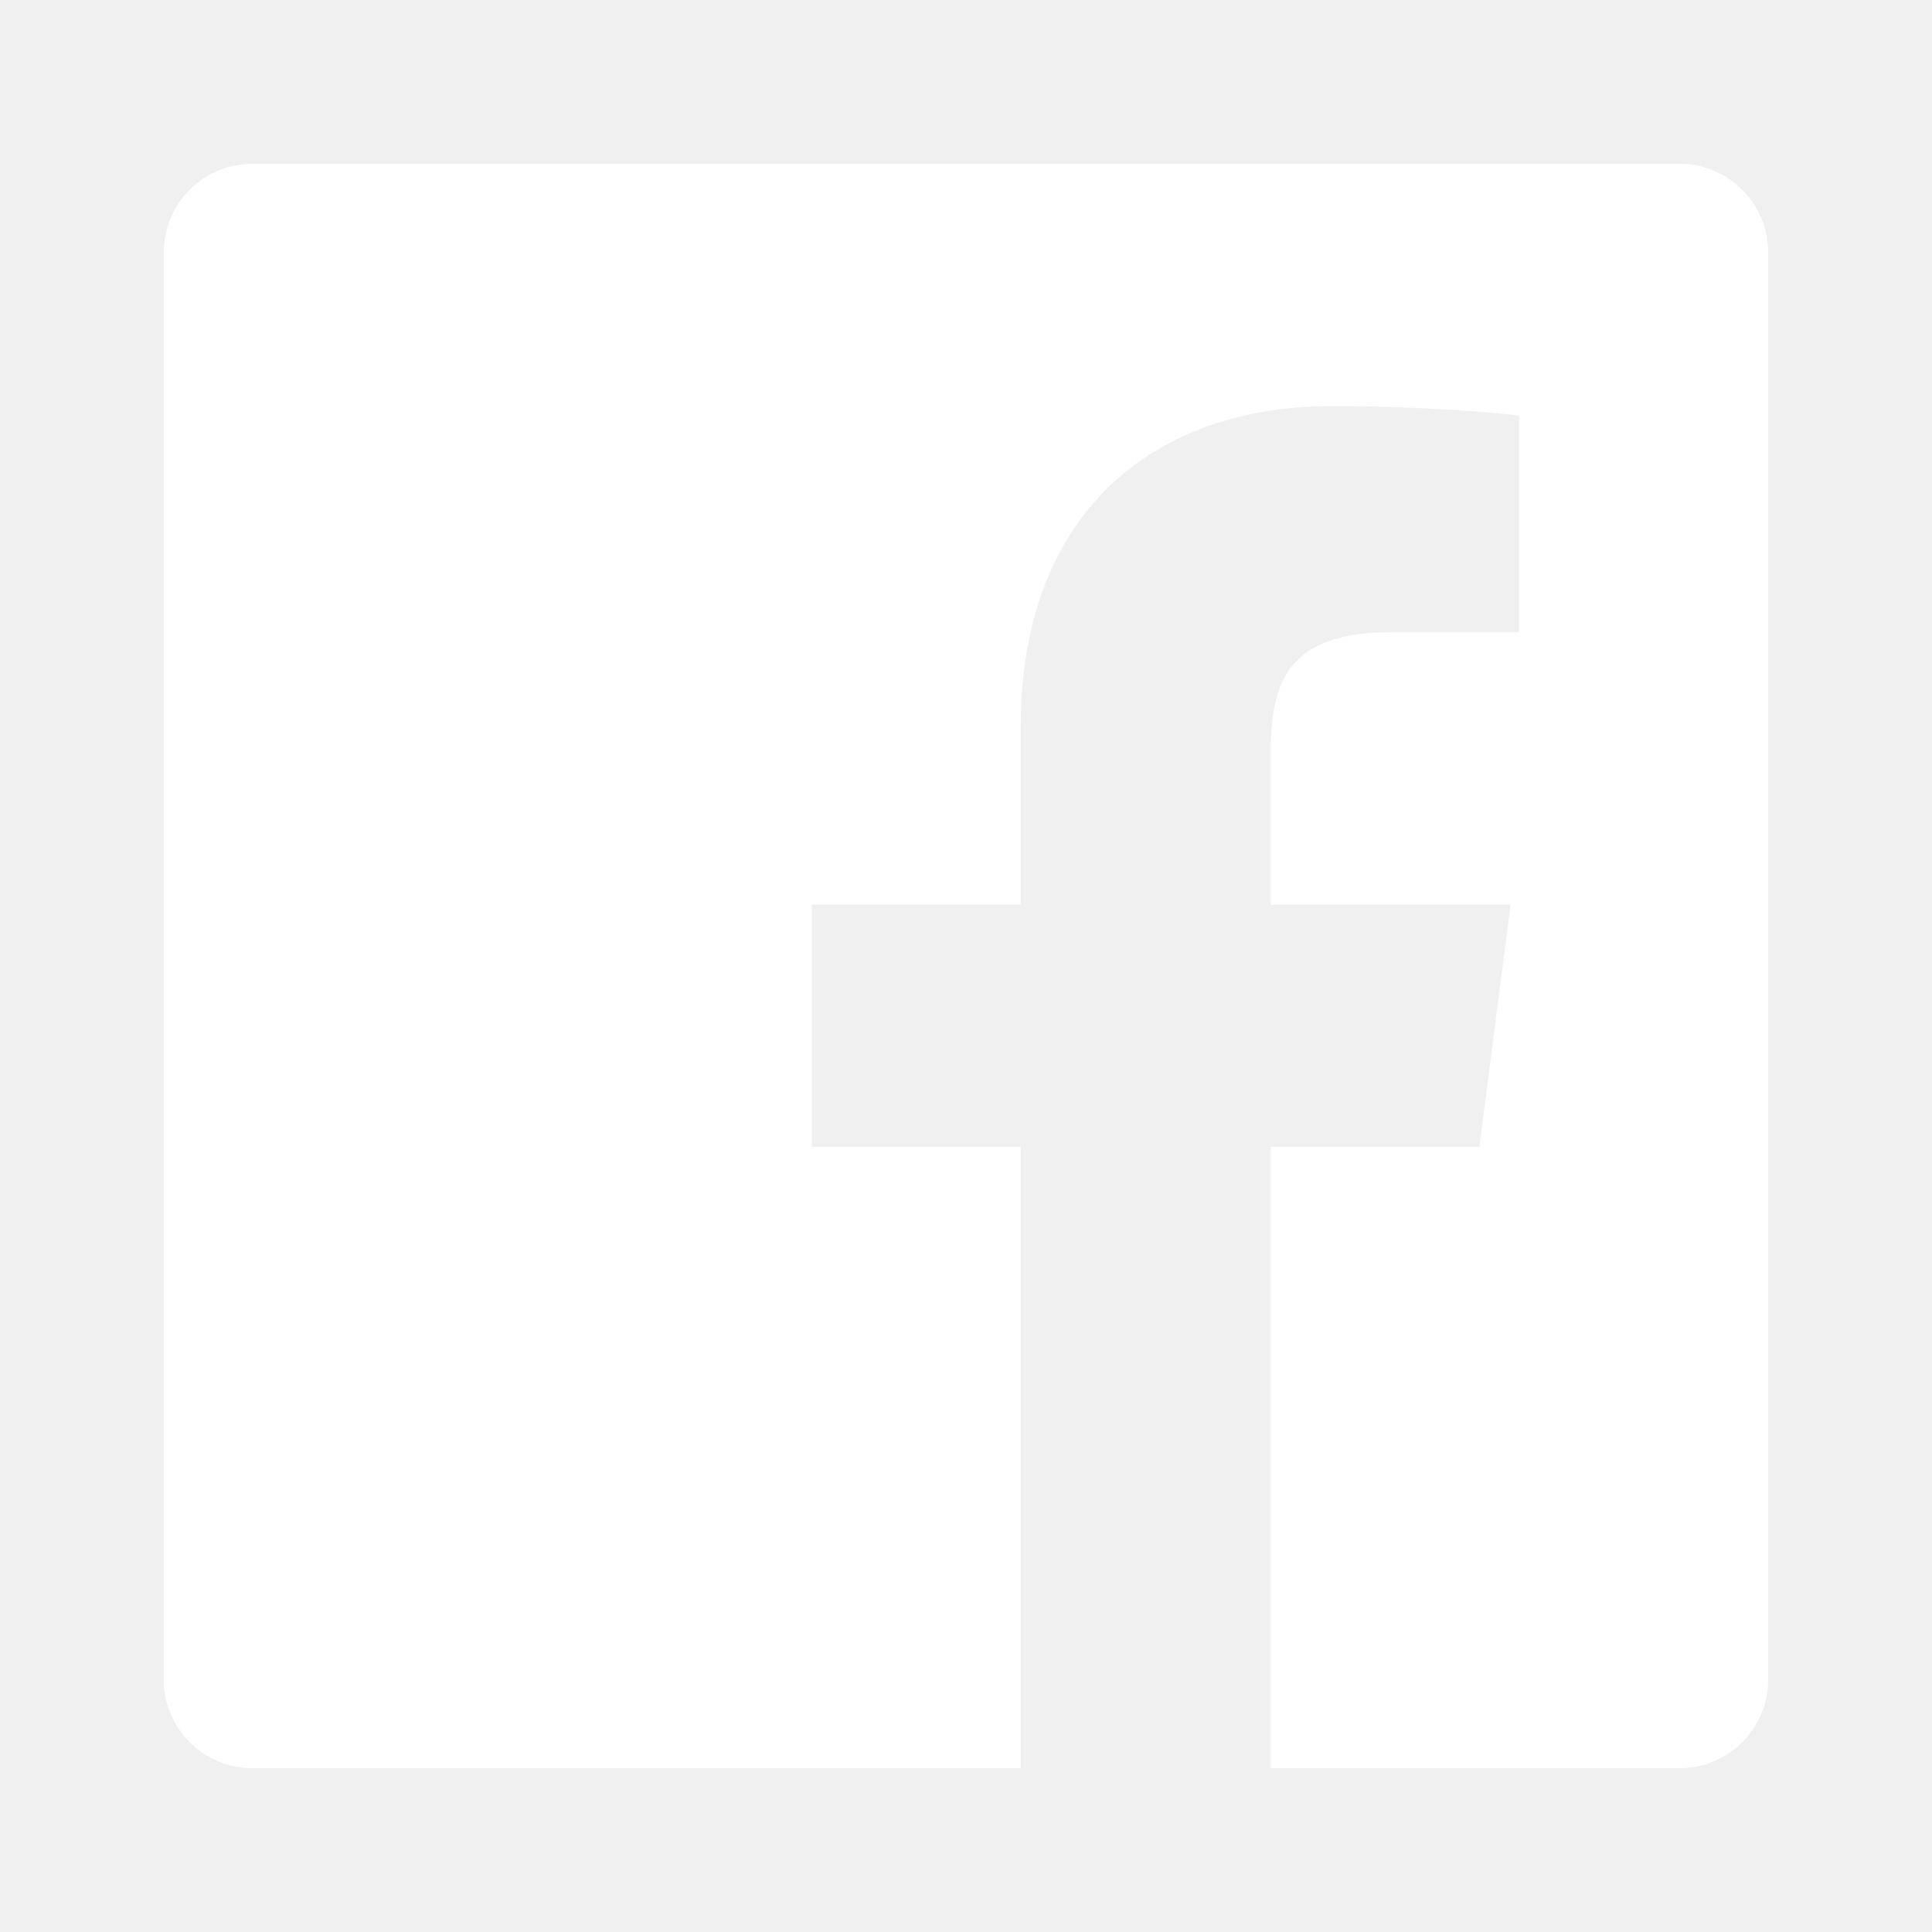
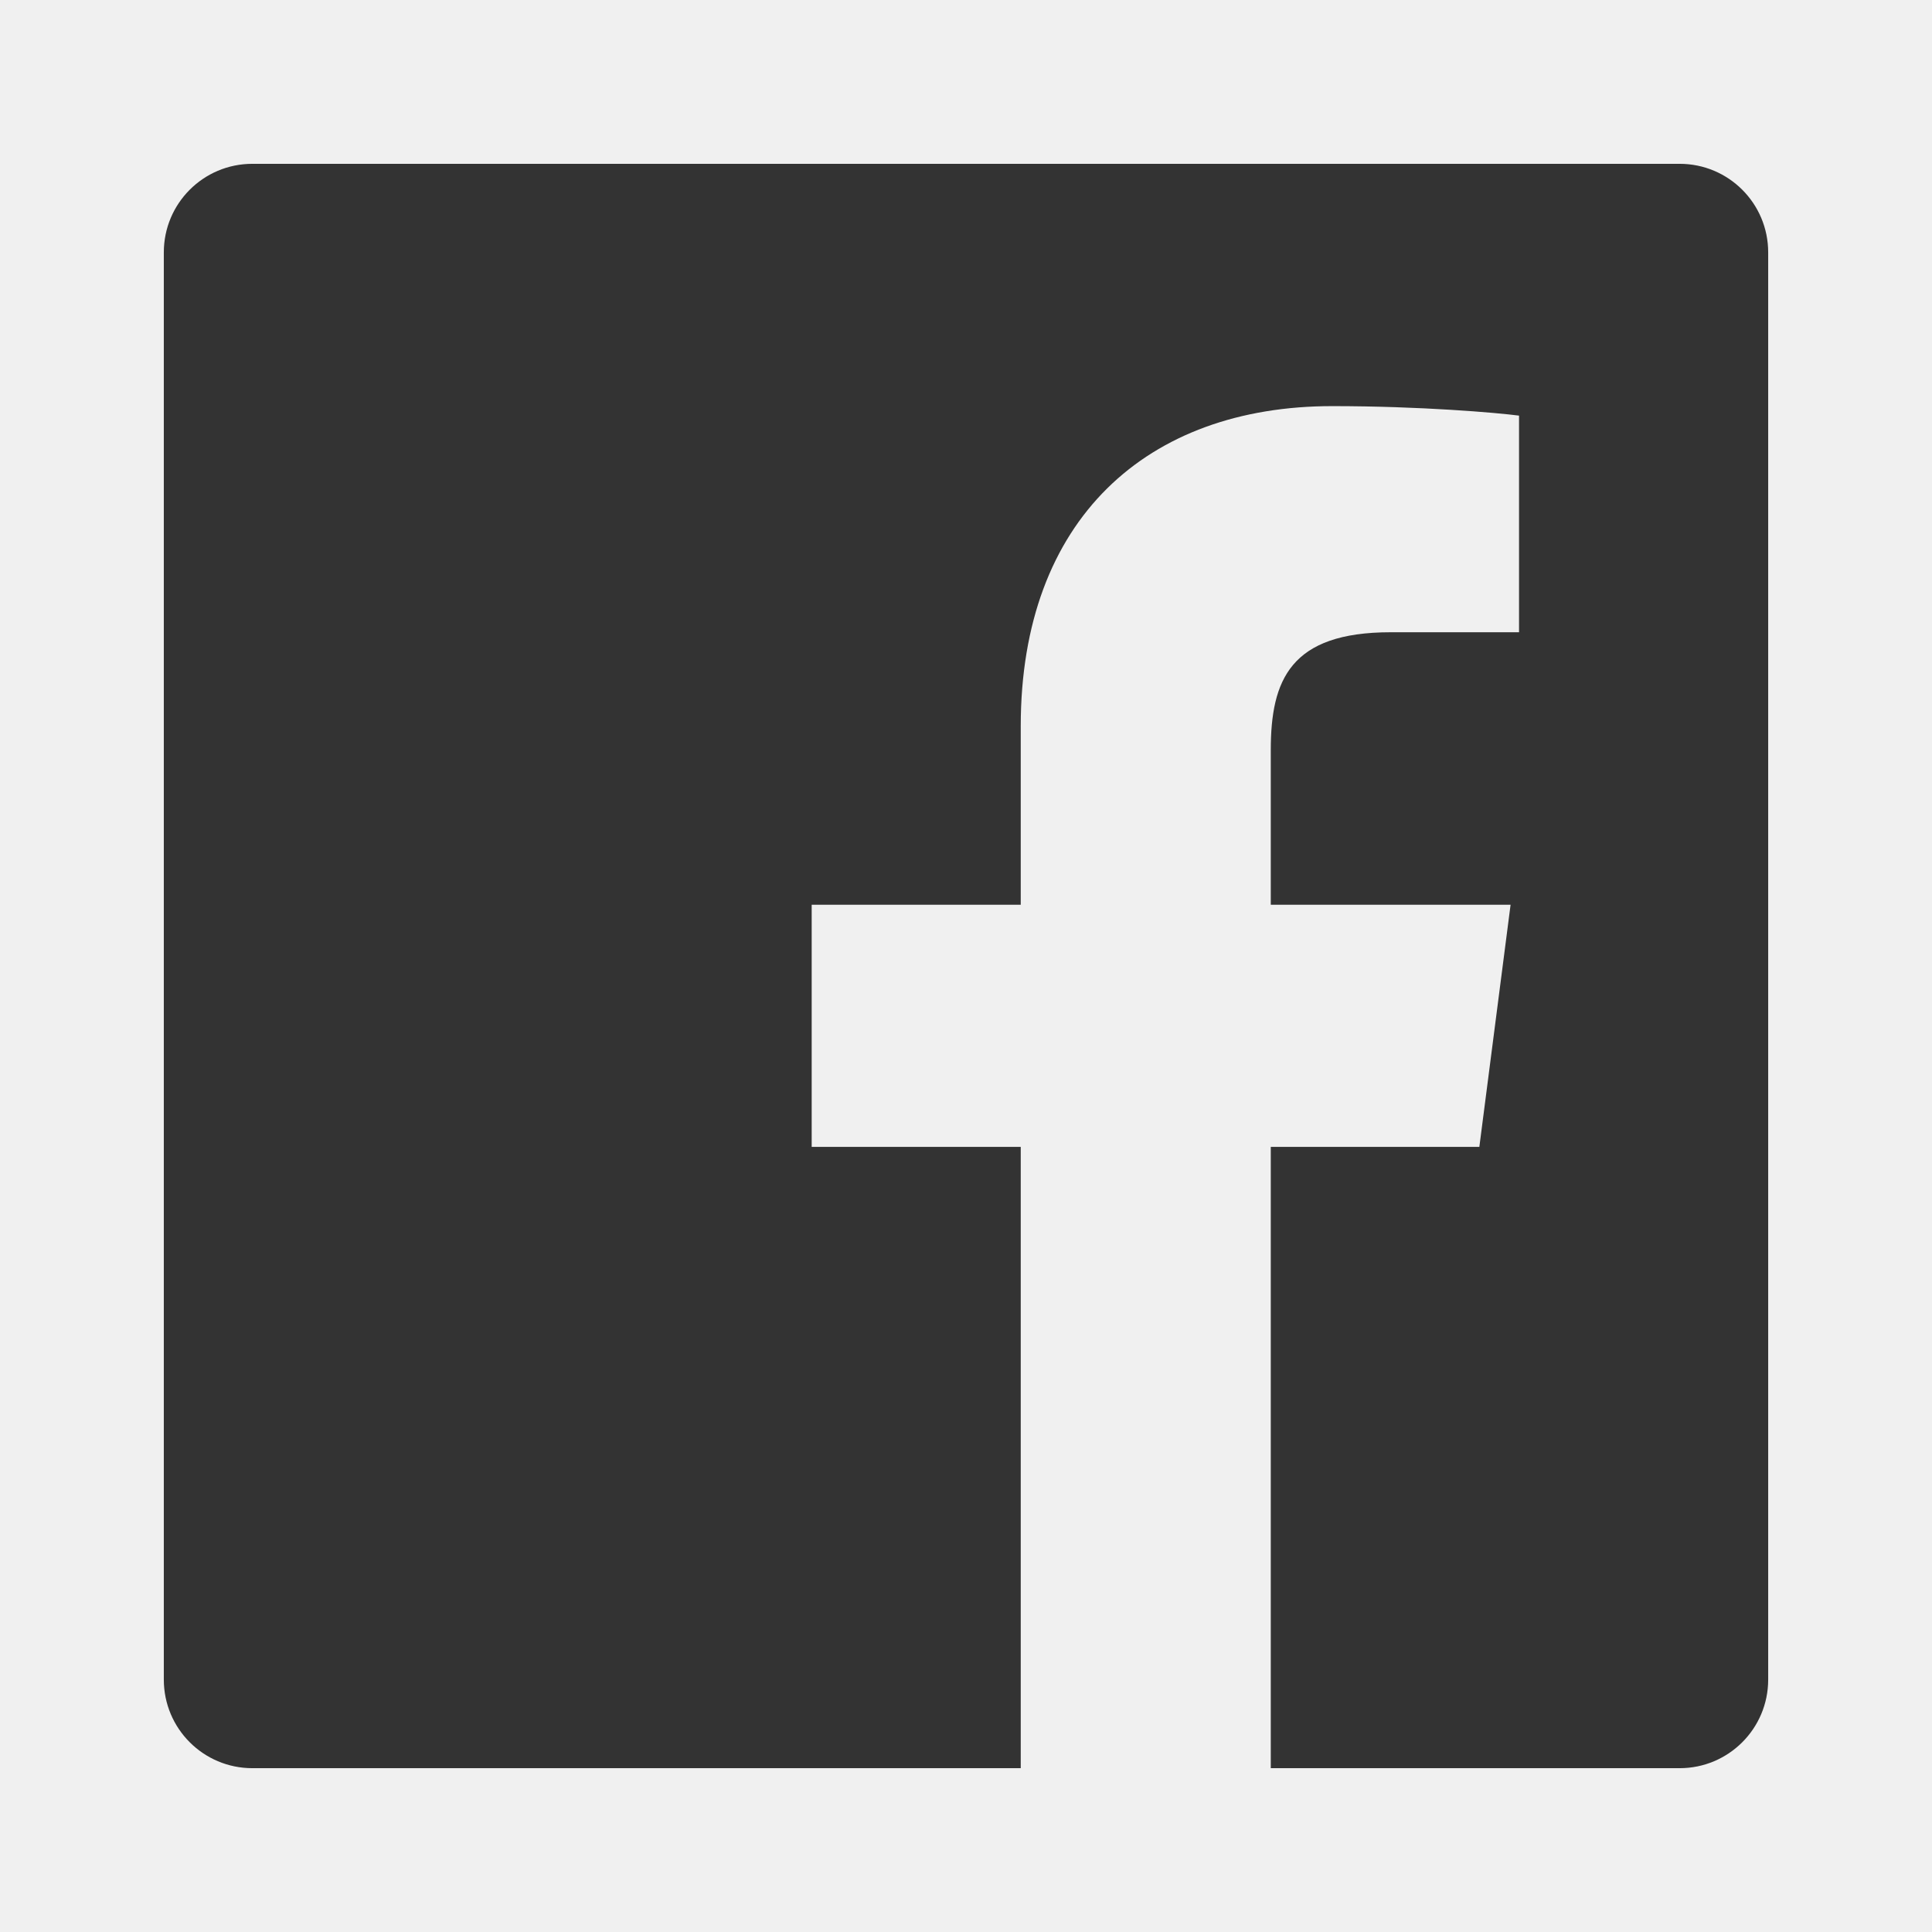
<svg xmlns="http://www.w3.org/2000/svg" width="100%" height="100%" viewBox="0 0 24 24" version="1.1" xml:space="preserve" style="fill-rule:evenodd;clip-rule:evenodd;stroke-linejoin:round;stroke-miterlimit:2;">
  <g>
-     <path d="M12.68,21.965L3.135,21.965C2.527,21.965 2.035,21.473 2.035,20.865L2.035,3.135C2.035,2.527 2.527,2.035 3.135,2.035L20.865,2.035C21.473,2.035 21.965,2.527 21.965,3.135L21.965,20.865C21.965,21.473 21.473,21.965 20.865,21.965L15.786,21.965L15.786,14.247L18.377,14.247L18.765,11.239L15.786,11.239L15.786,9.319C15.786,8.448 16.028,7.854 17.277,7.854L18.87,7.854L18.87,5.163C18.594,5.127 17.649,5.045 16.549,5.045C14.252,5.045 12.68,6.447 12.68,9.021L12.68,11.239L10.083,11.239L10.083,14.247L12.68,14.247L12.68,21.965Z" style="fill:white;" />
+     <path d="M12.68,21.965L3.135,21.965C2.527,21.965 2.035,21.473 2.035,20.865L2.035,3.135C2.035,2.527 2.527,2.035 3.135,2.035L20.865,2.035C21.473,2.035 21.965,2.527 21.965,3.135L21.965,20.865C21.965,21.473 21.473,21.965 20.865,21.965L15.786,21.965L15.786,14.247L18.377,14.247L18.765,11.239L15.786,11.239L15.786,9.319C15.786,8.448 16.028,7.854 17.277,7.854L18.87,7.854L18.87,5.163C18.594,5.127 17.649,5.045 16.549,5.045C14.252,5.045 12.68,6.447 12.68,9.021L12.68,11.239L10.083,11.239L10.083,14.247L12.68,14.247L12.68,21.965Z" style="fill:rgb(51,51,51);" />
  </g>
</svg>
